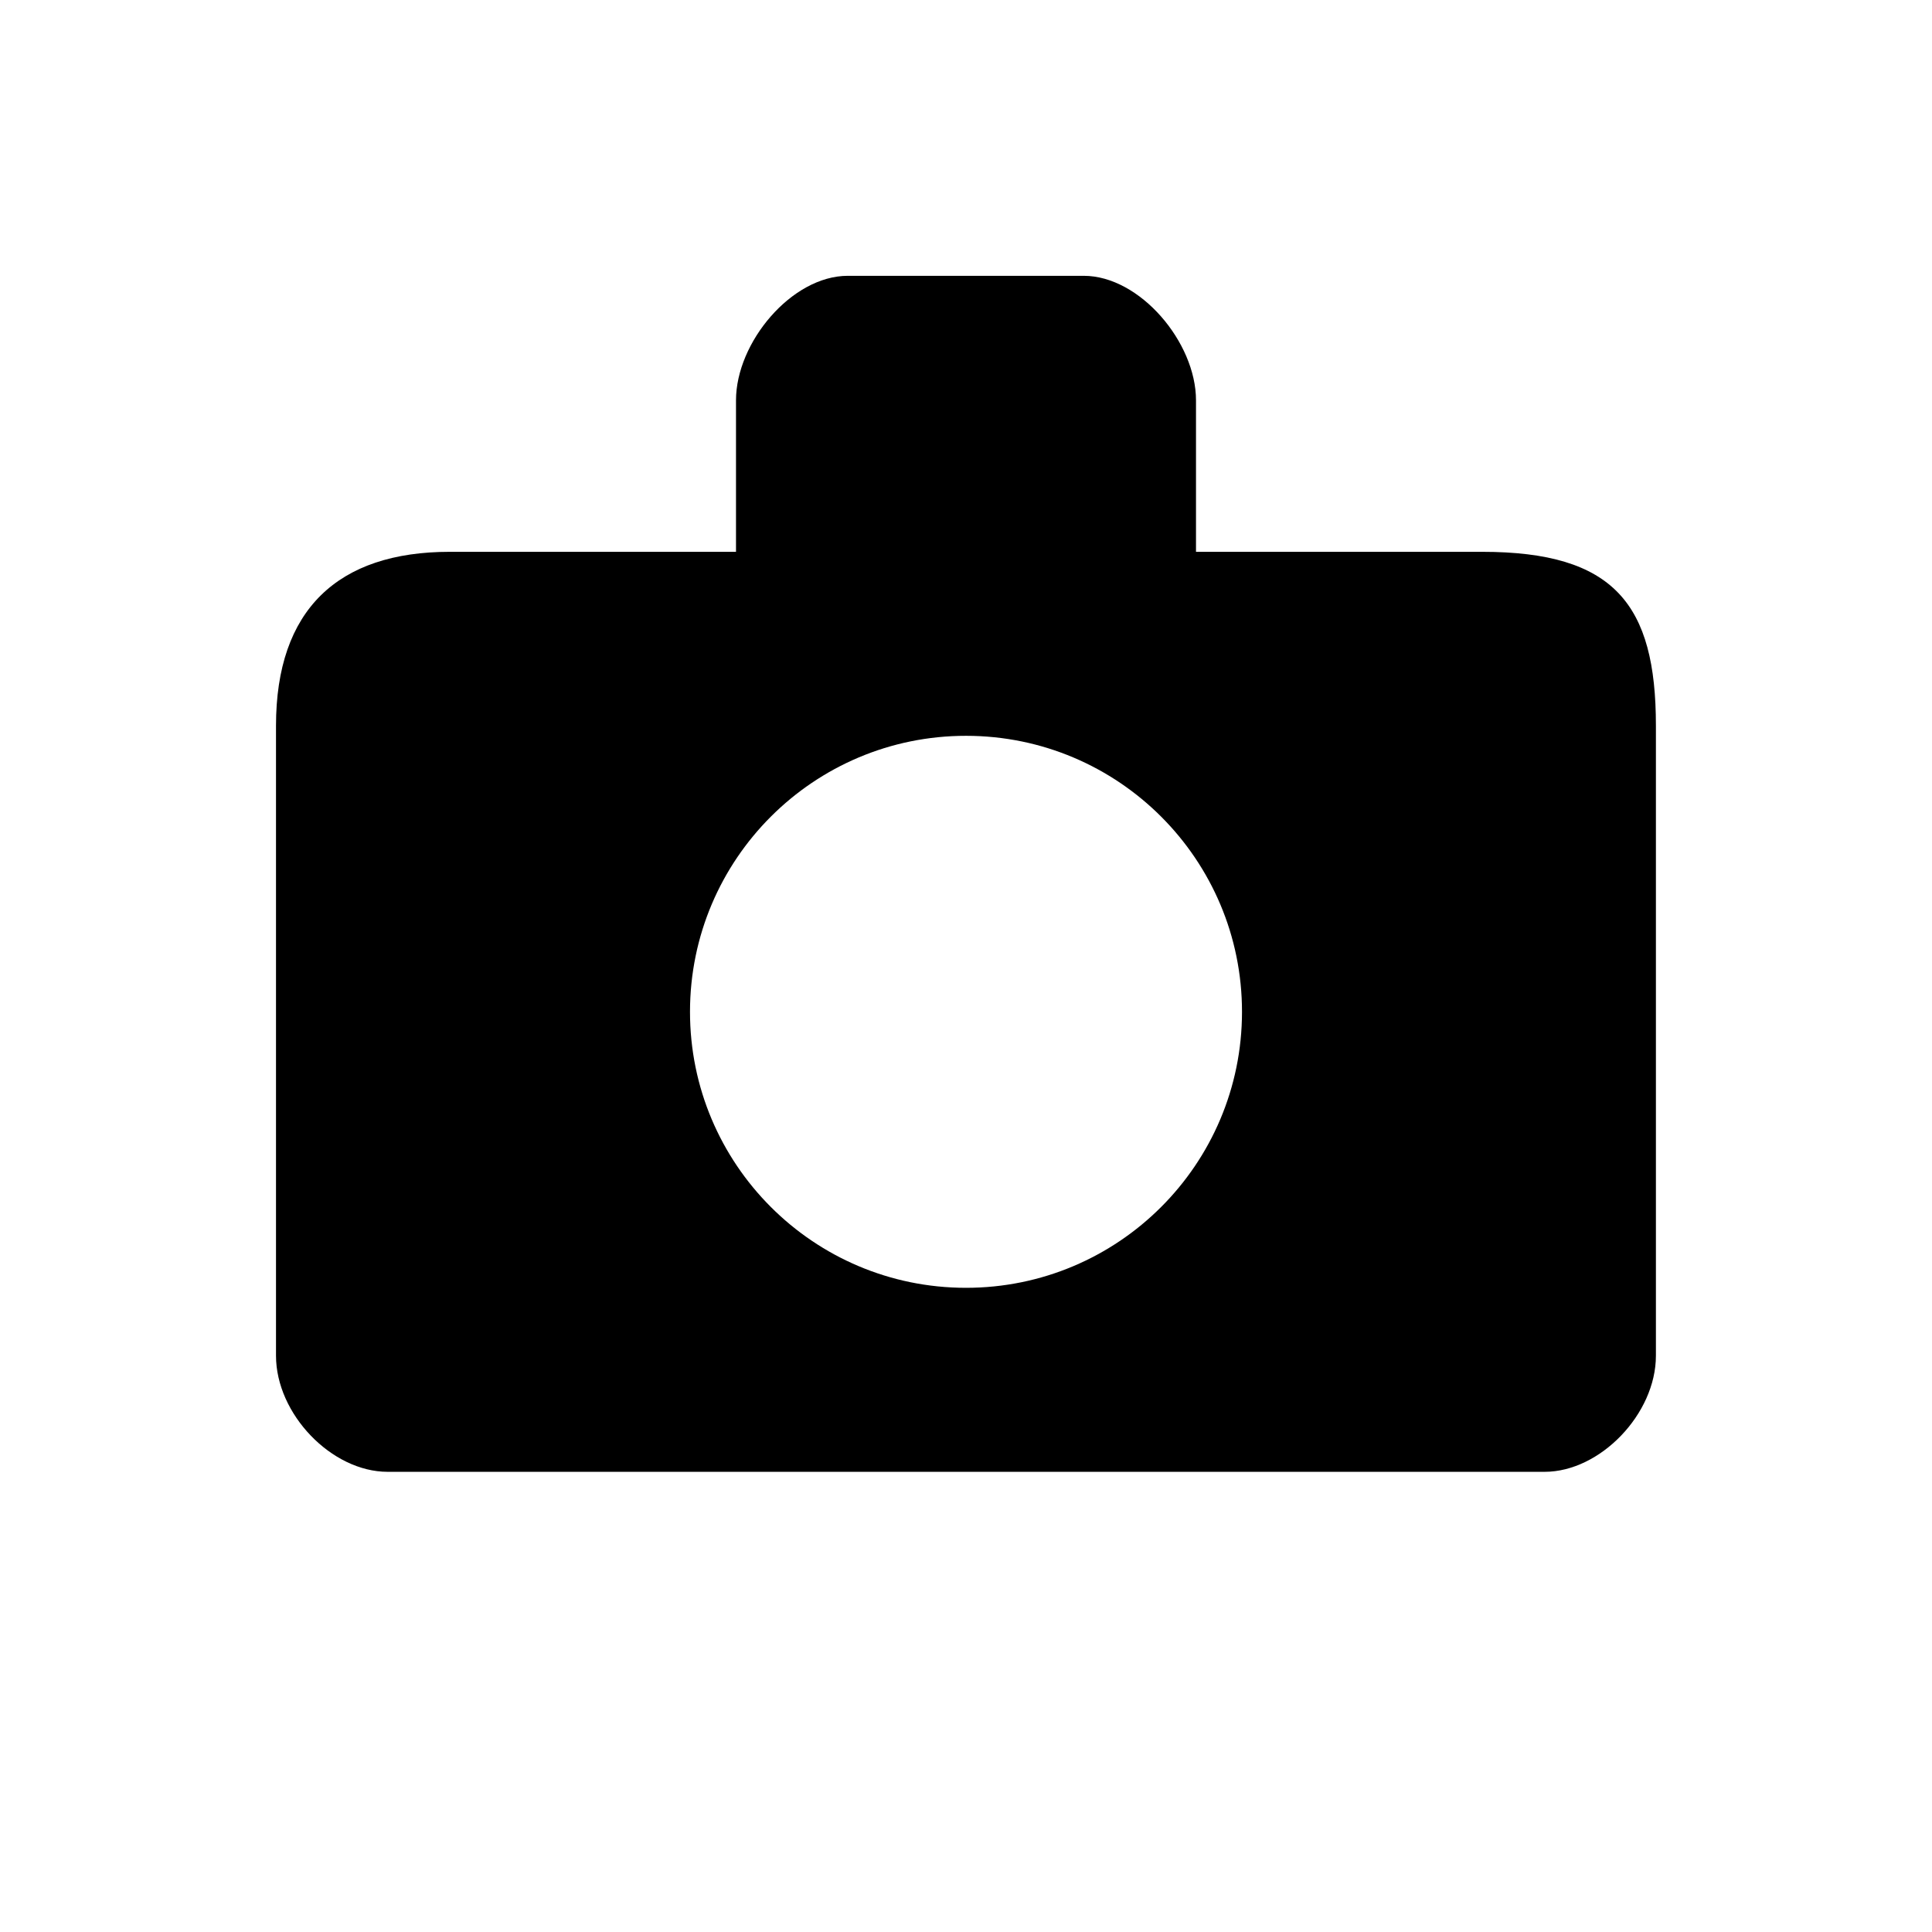
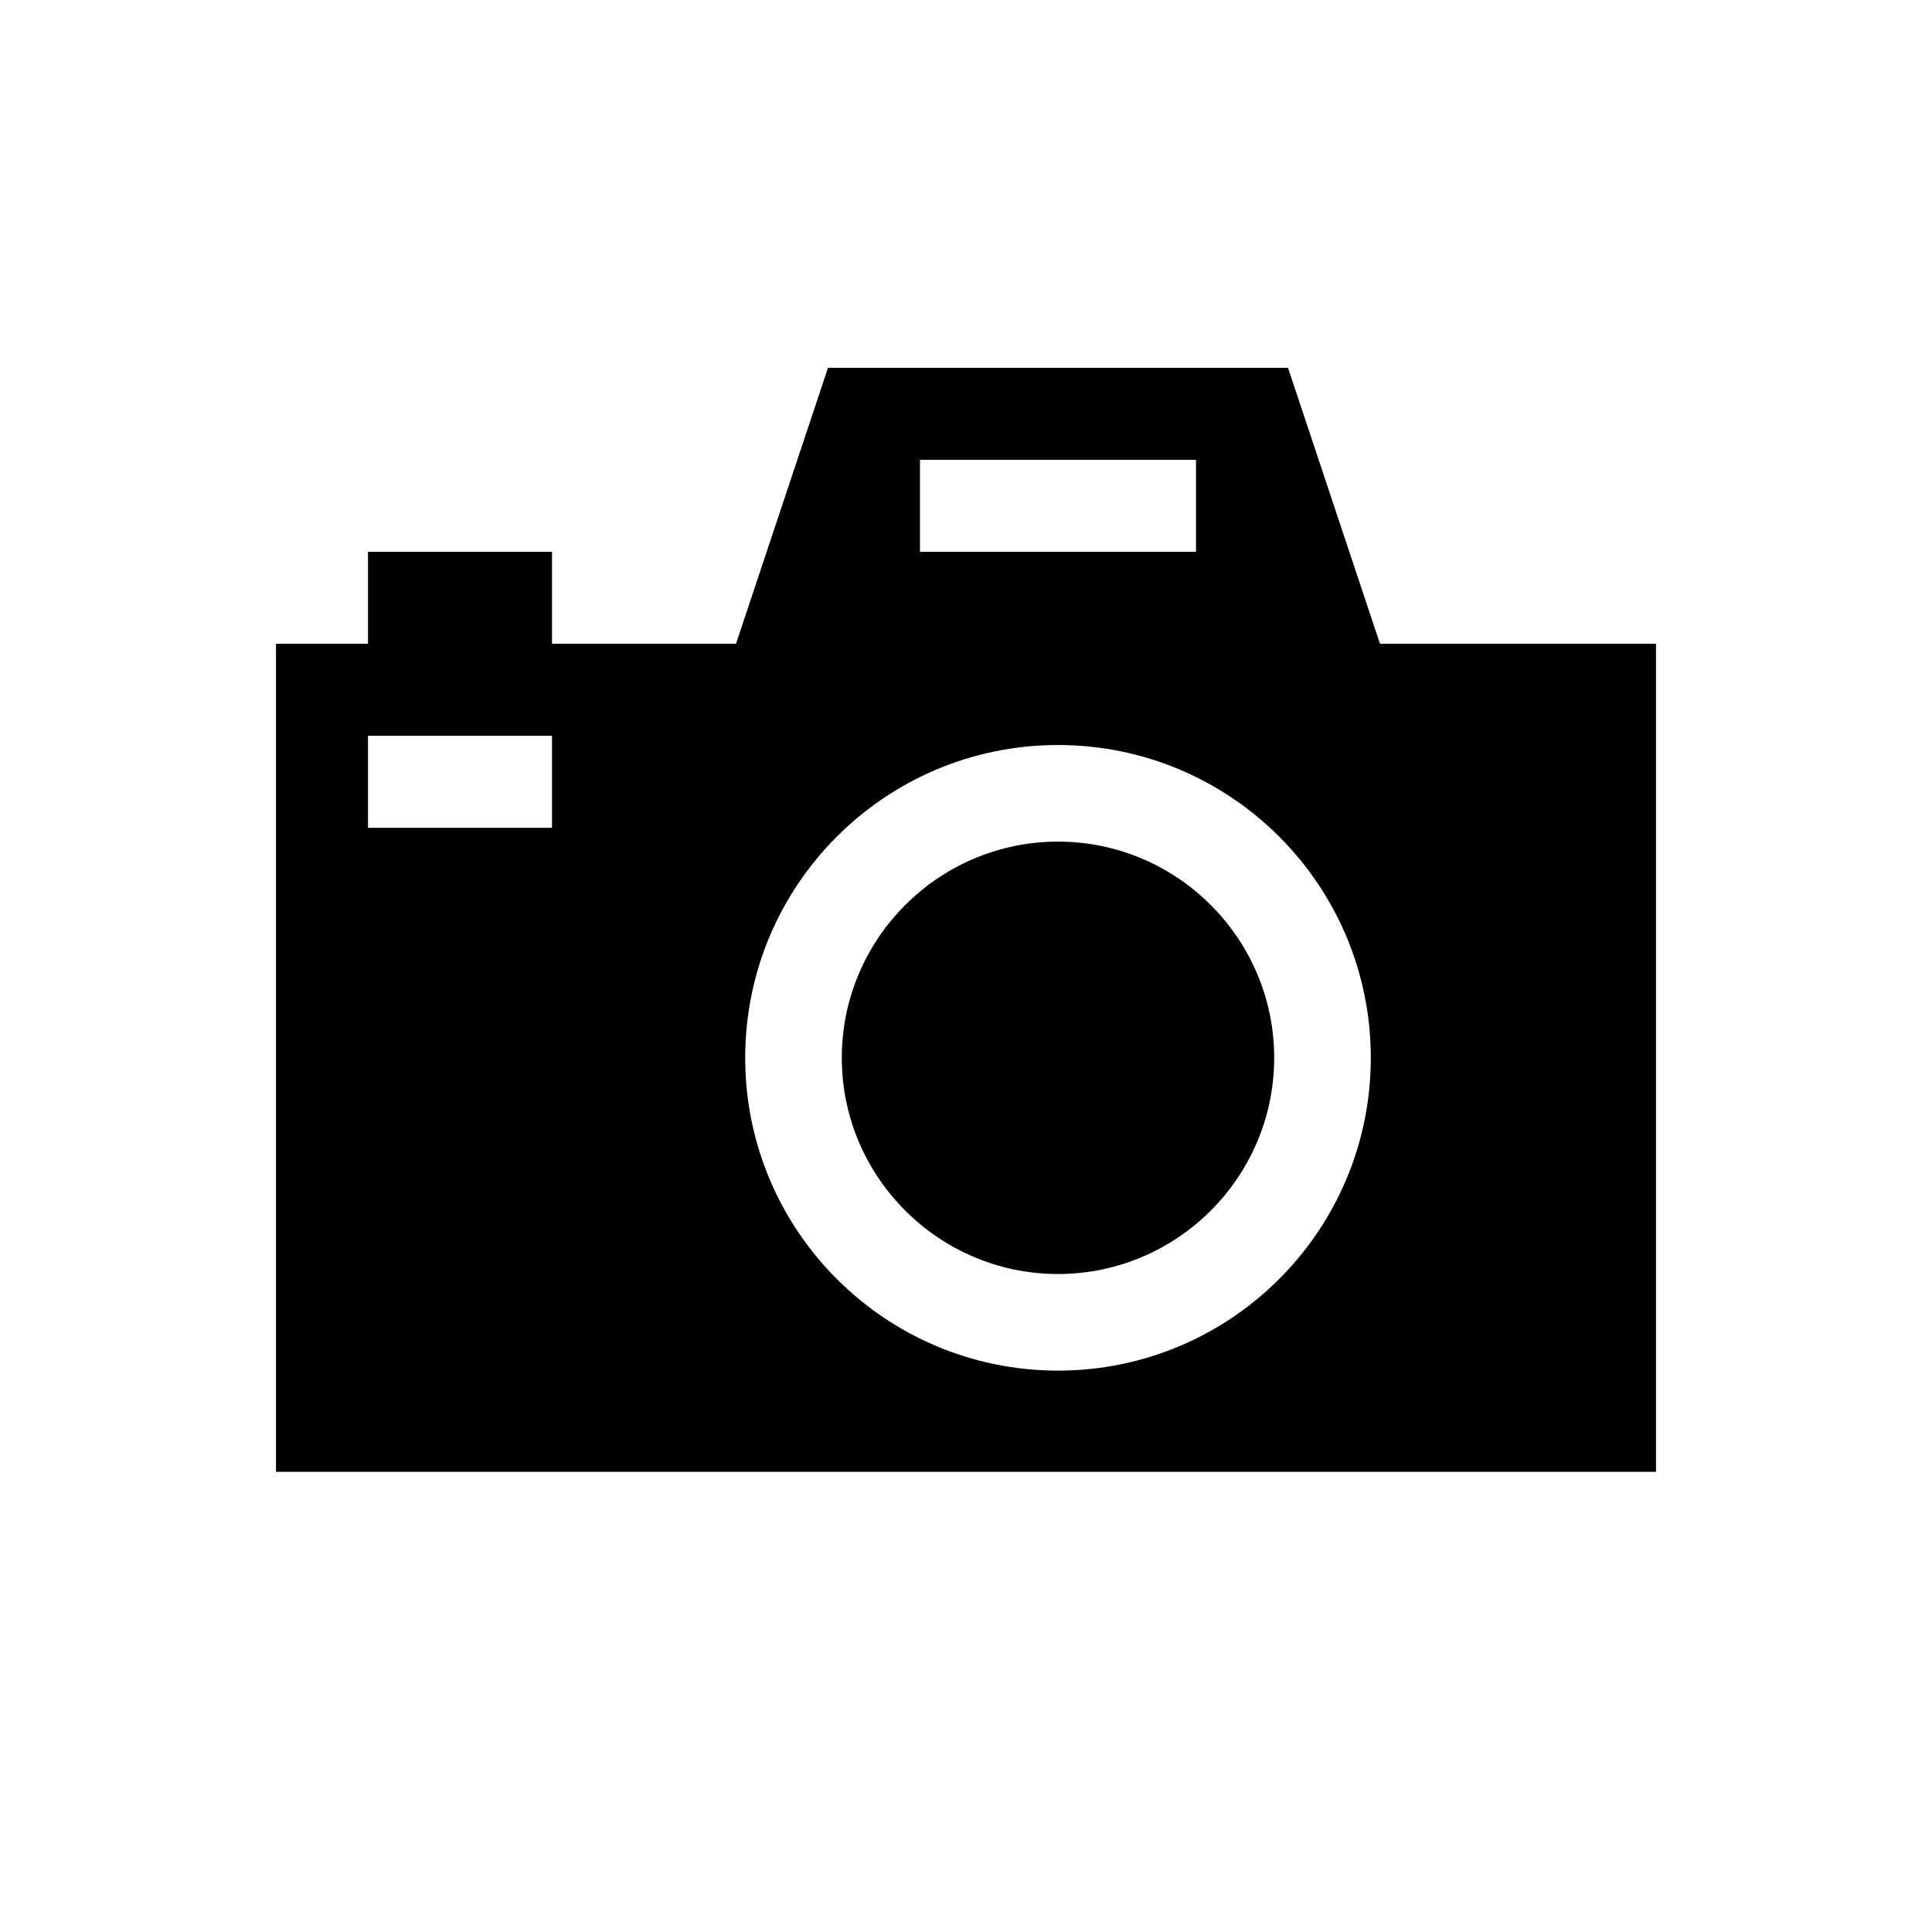
<svg xmlns="http://www.w3.org/2000/svg" viewBox="0 0 21 21">
-   <path d="M16.111 5.998H13V4.351c0-.63-.61-1.353-1.22-1.353H9.215C8.605 2.998 8 3.722 8 4.351v1.647H4.889C3.674 5.998 3 6.626 3 7.888v6.848c0 .634.605 1.262 1.213 1.262H16.79c.602 0 1.209-.628 1.209-1.262V7.887c0-1.319-.453-1.889-1.889-1.889zm-5.613 8A3 3 0 1 1 13.5 11a3 3 0 0 1-3.002 2.998z" />
+   <path d="M11.5 13.848c-1.295 0-2.35-1.055-2.35-2.35s1.055-2.35 2.35-2.35 2.35 1.055 2.35 2.35-1.055 2.35-2.35 2.35zm6.5-6.85v9H3v-9h1v-1h2v1h2l1-3h5l1 3h3zm-12 1H4v1h2v-1zm4-2h3v-1h-3v1zm4.9 5.5a3.4 3.4 0 1 0-6.8 0 3.4 3.4 0 0 0 6.8 0z" />
</svg>
